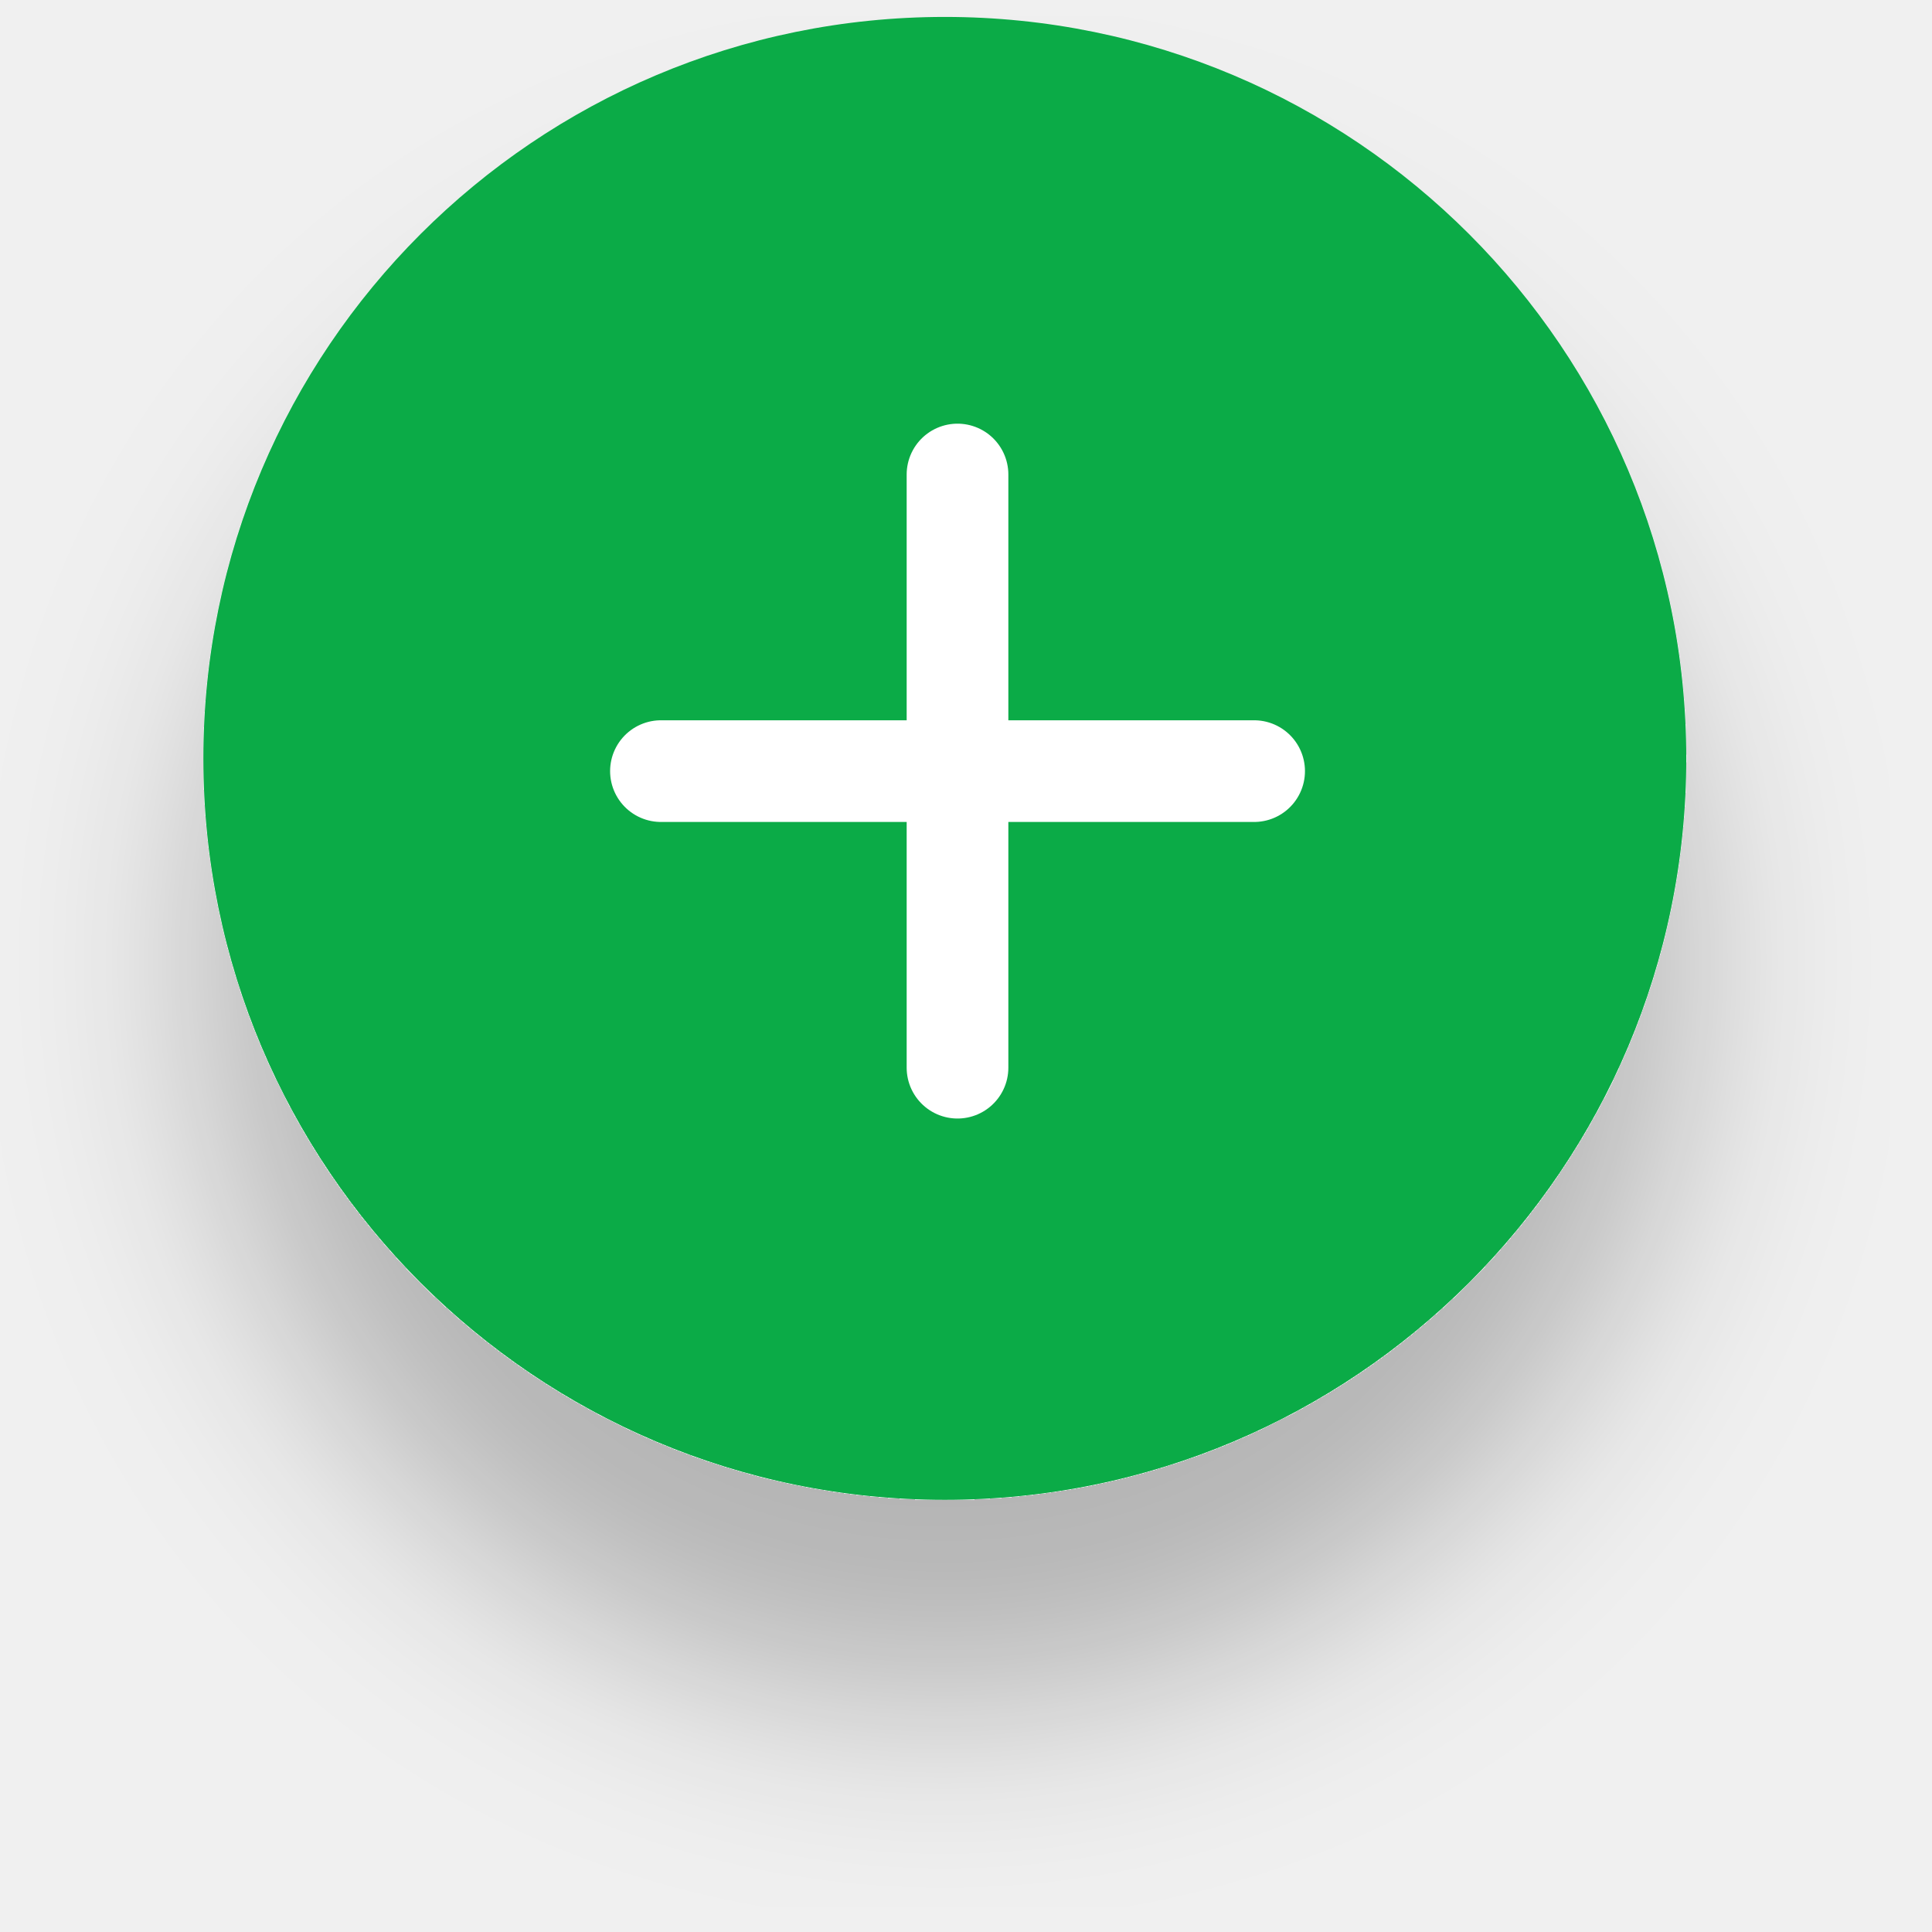
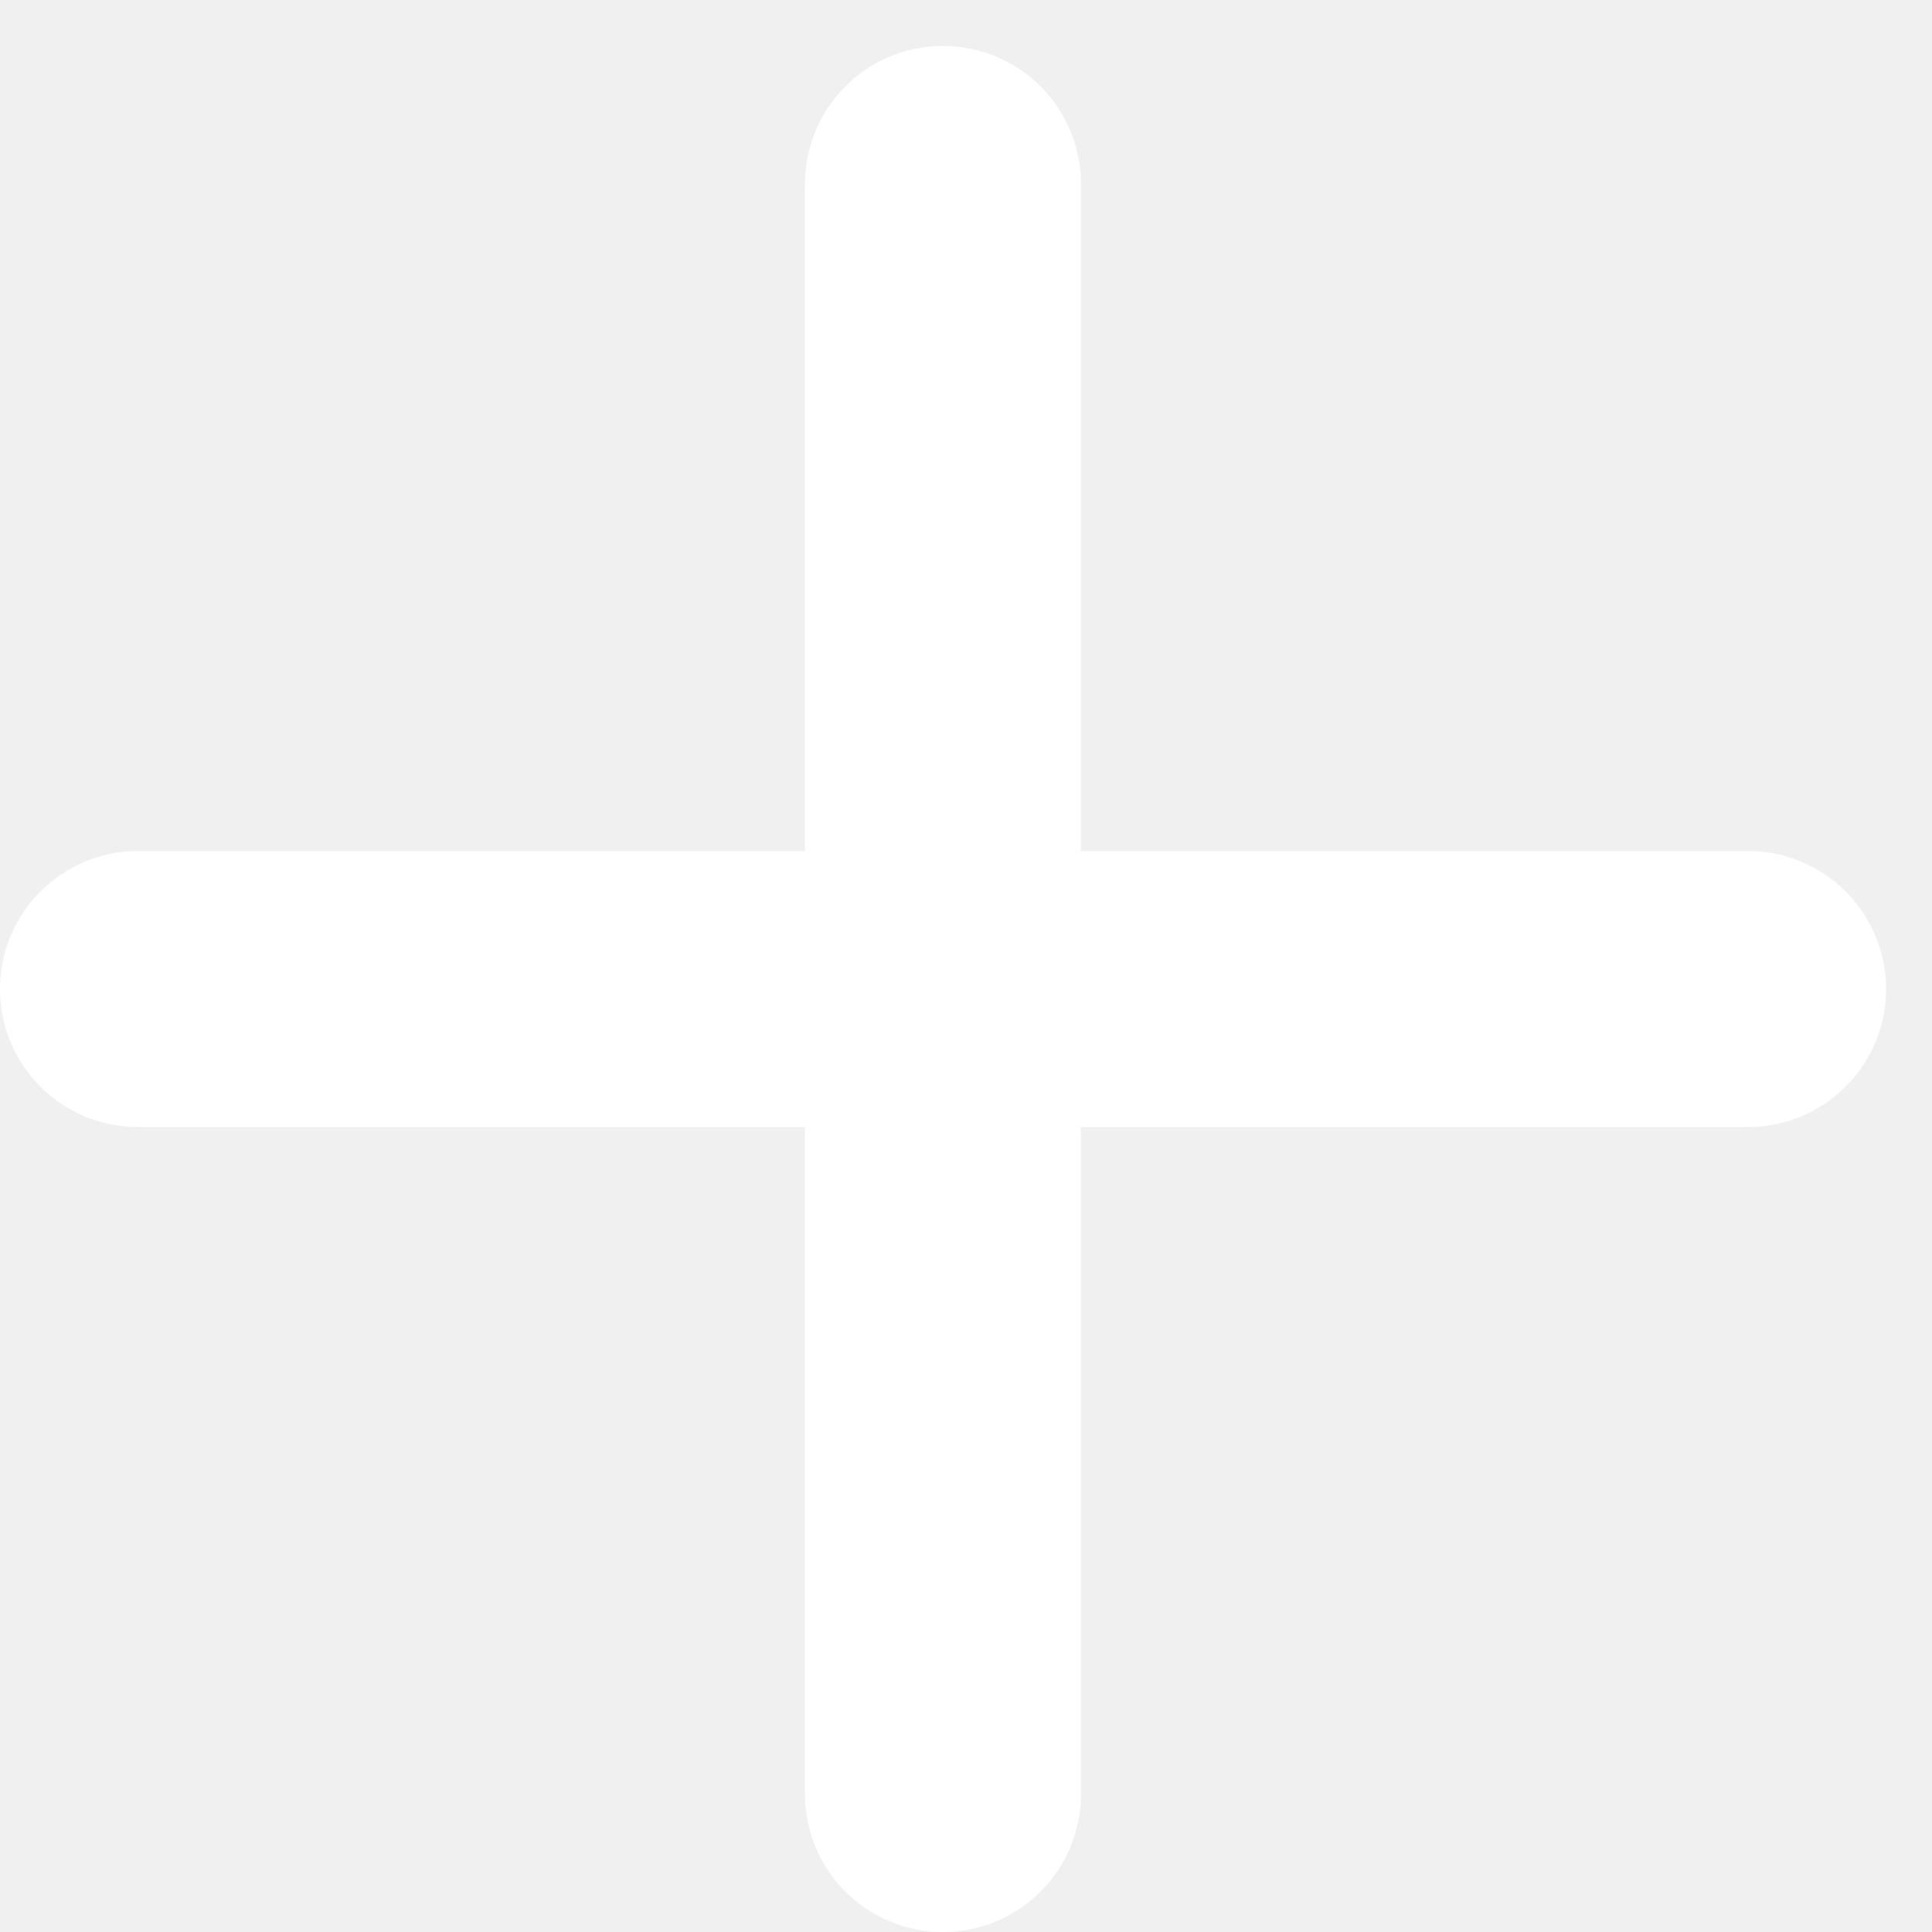
- <svg xmlns="http://www.w3.org/2000/svg" width="38" height="38" viewBox="0 0 38 38" fill="none">
-   <g filter="url(#filter0_d_105_1152)">
-     <path d="M18.583 29.5C26.637 29.5 33.167 22.971 33.167 14.917C33.167 6.862 26.637 0.333 18.583 0.333C10.529 0.333 4 6.862 4 14.917C4 22.971 10.529 29.5 18.583 29.5Z" fill="#0BAB47" />
-   </g>
-   <path d="M18.833 9.333V15.167M18.833 15.167V21M18.833 15.167H24.667M18.833 15.167H13" stroke="white" stroke-width="2" stroke-linecap="round" />
-   <defs>
-     <filter id="filter0_d_105_1152" x="0" y="0.333" width="37.167" height="37.167" filterUnits="userSpaceOnUse" color-interpolation-filters="sRGB">
-       <feFlood flood-opacity="0" result="BackgroundImageFix" />
-       <feColorMatrix in="SourceAlpha" type="matrix" values="0 0 0 0 0 0 0 0 0 0 0 0 0 0 0 0 0 0 127 0" result="hardAlpha" />
-       <feOffset dy="4" />
-       <feGaussianBlur stdDeviation="2" />
-       <feComposite in2="hardAlpha" operator="out" />
-       <feColorMatrix type="matrix" values="0 0 0 0 0 0 0 0 0 0 0 0 0 0 0 0 0 0 0.25 0" />
-       <feBlend mode="normal" in2="BackgroundImageFix" result="effect1_dropShadow_105_1152" />
-       <feBlend mode="normal" in="SourceGraphic" in2="effect1_dropShadow_105_1152" result="shape" />
-     </filter>
-   </defs>
+ <svg xmlns="http://www.w3.org/2000/svg" width="14" height="14" viewBox="0 0 14 14" fill="none">
+   <path d="M6.833 1.333V7.167M6.833 7.167V13M6.833 7.167H12.667M6.833 7.167H1" stroke="white" stroke-width="2" stroke-linecap="round" />
</svg>
